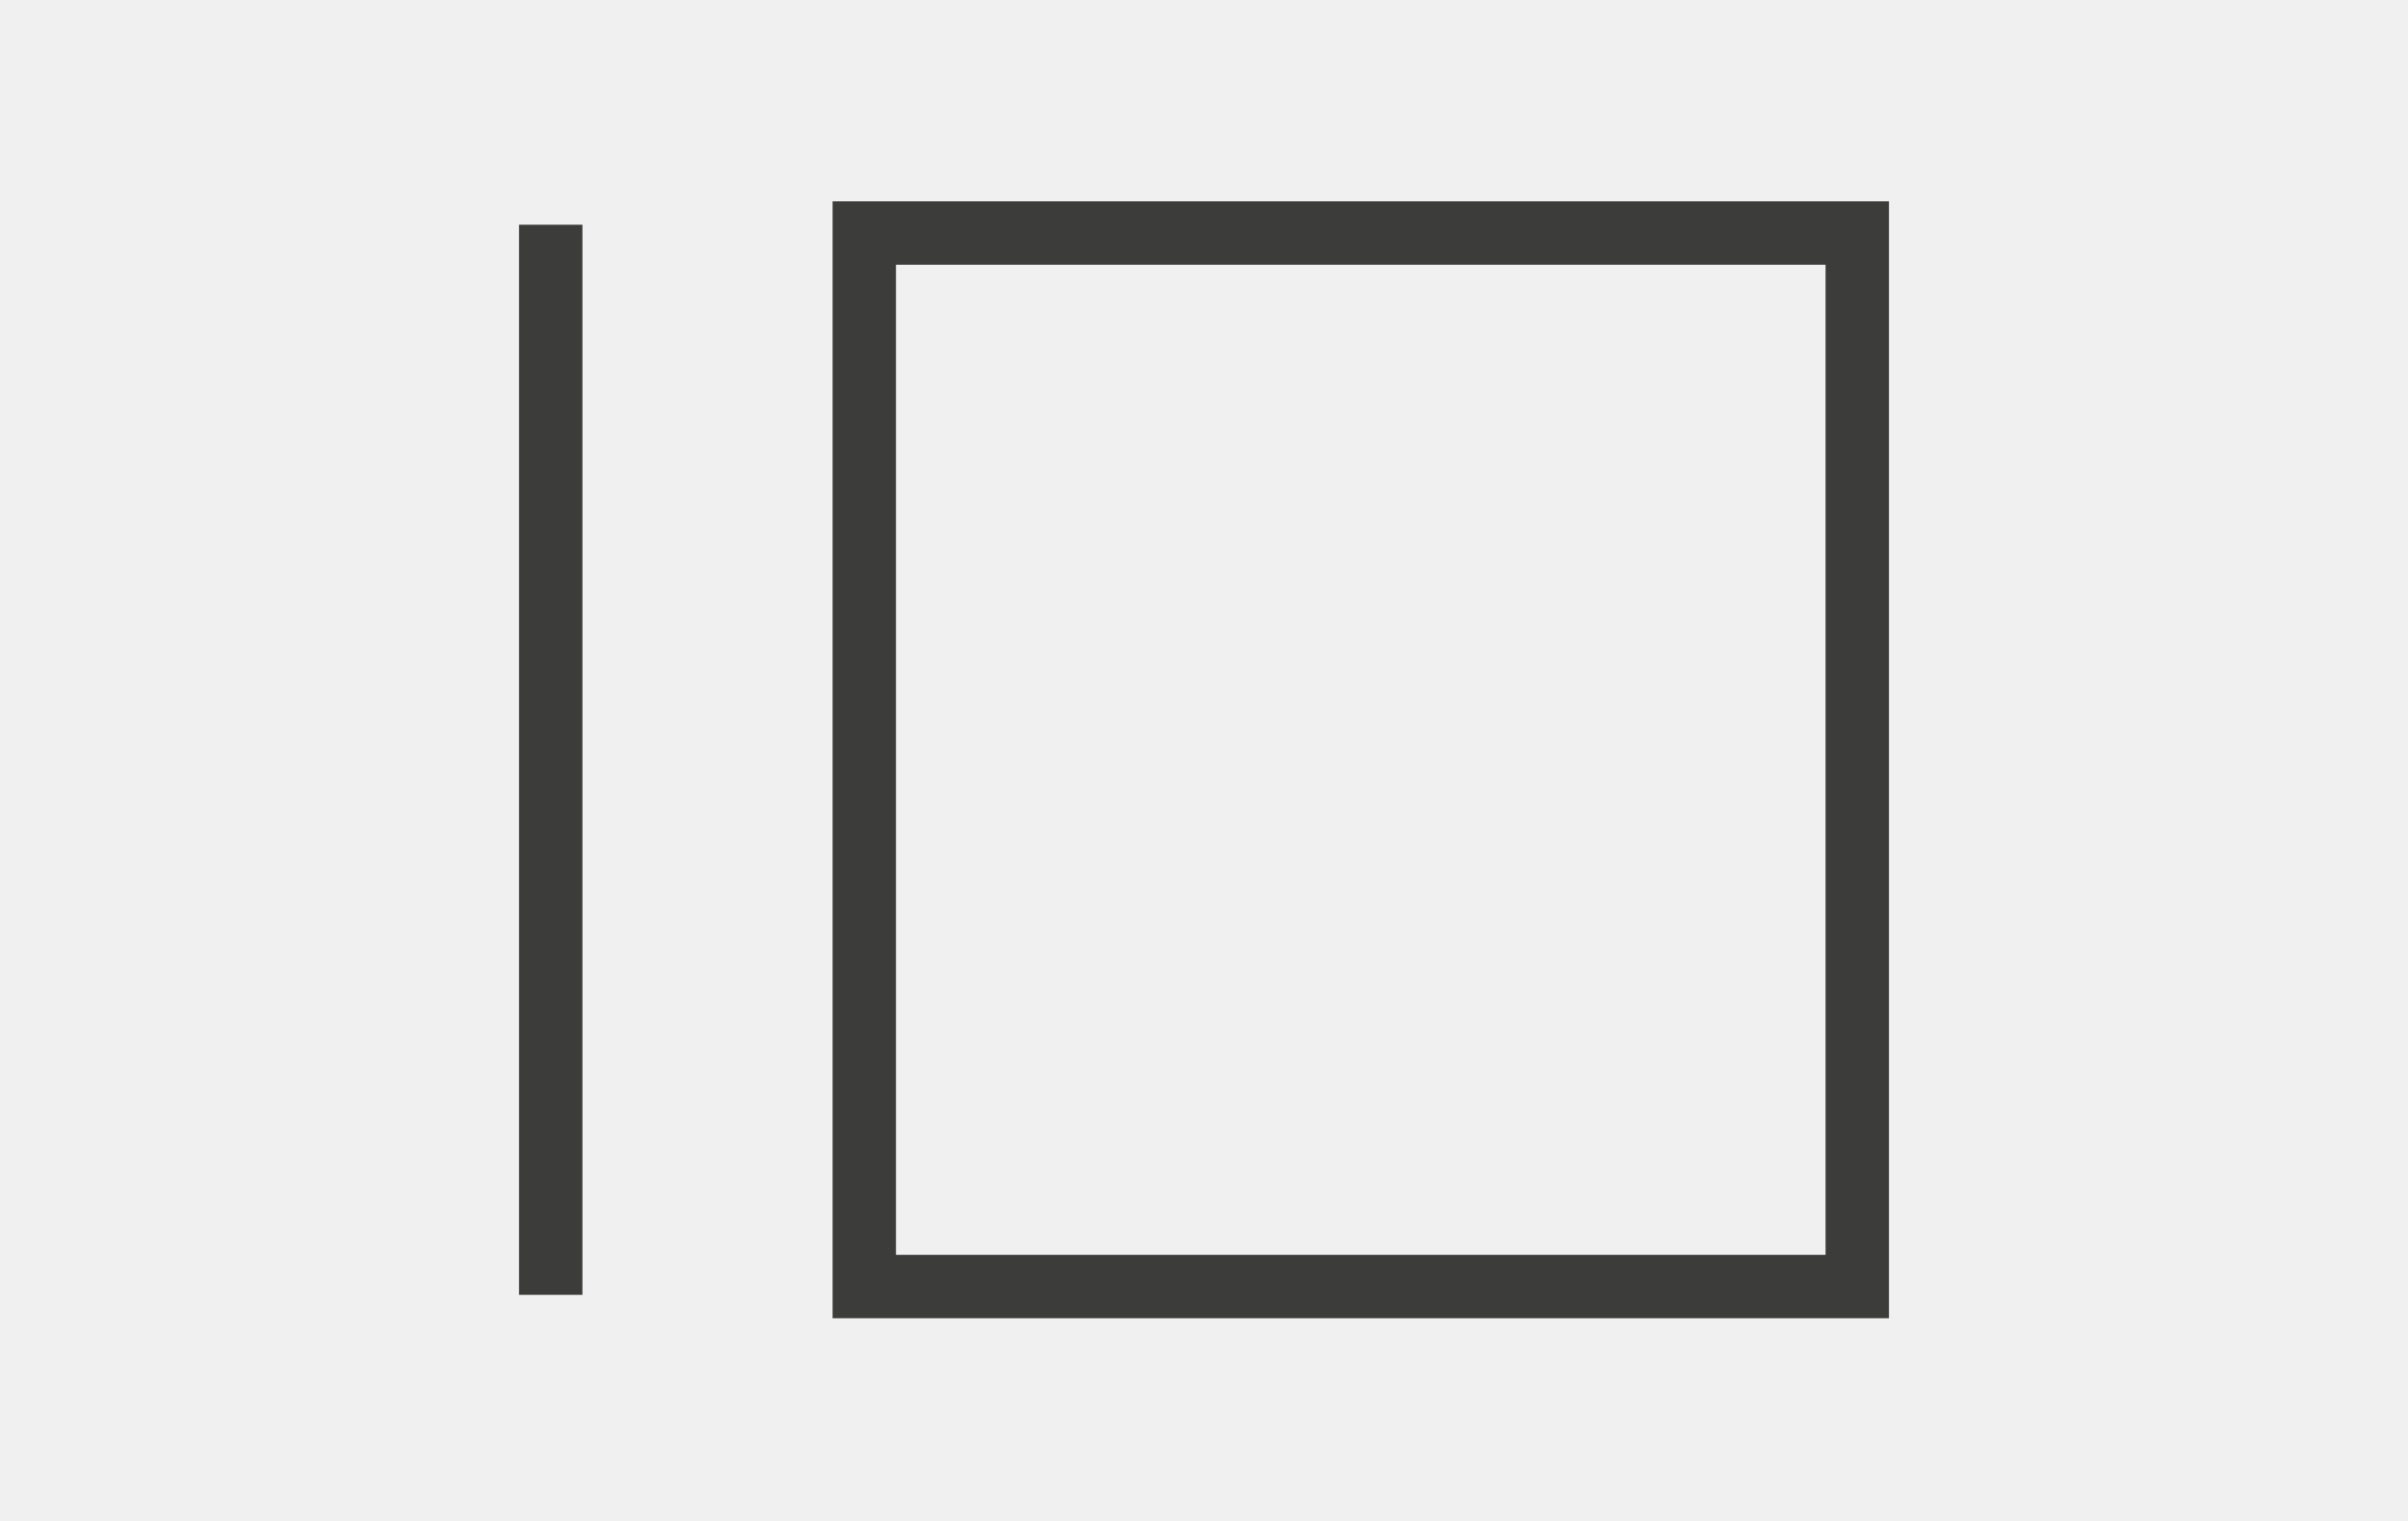
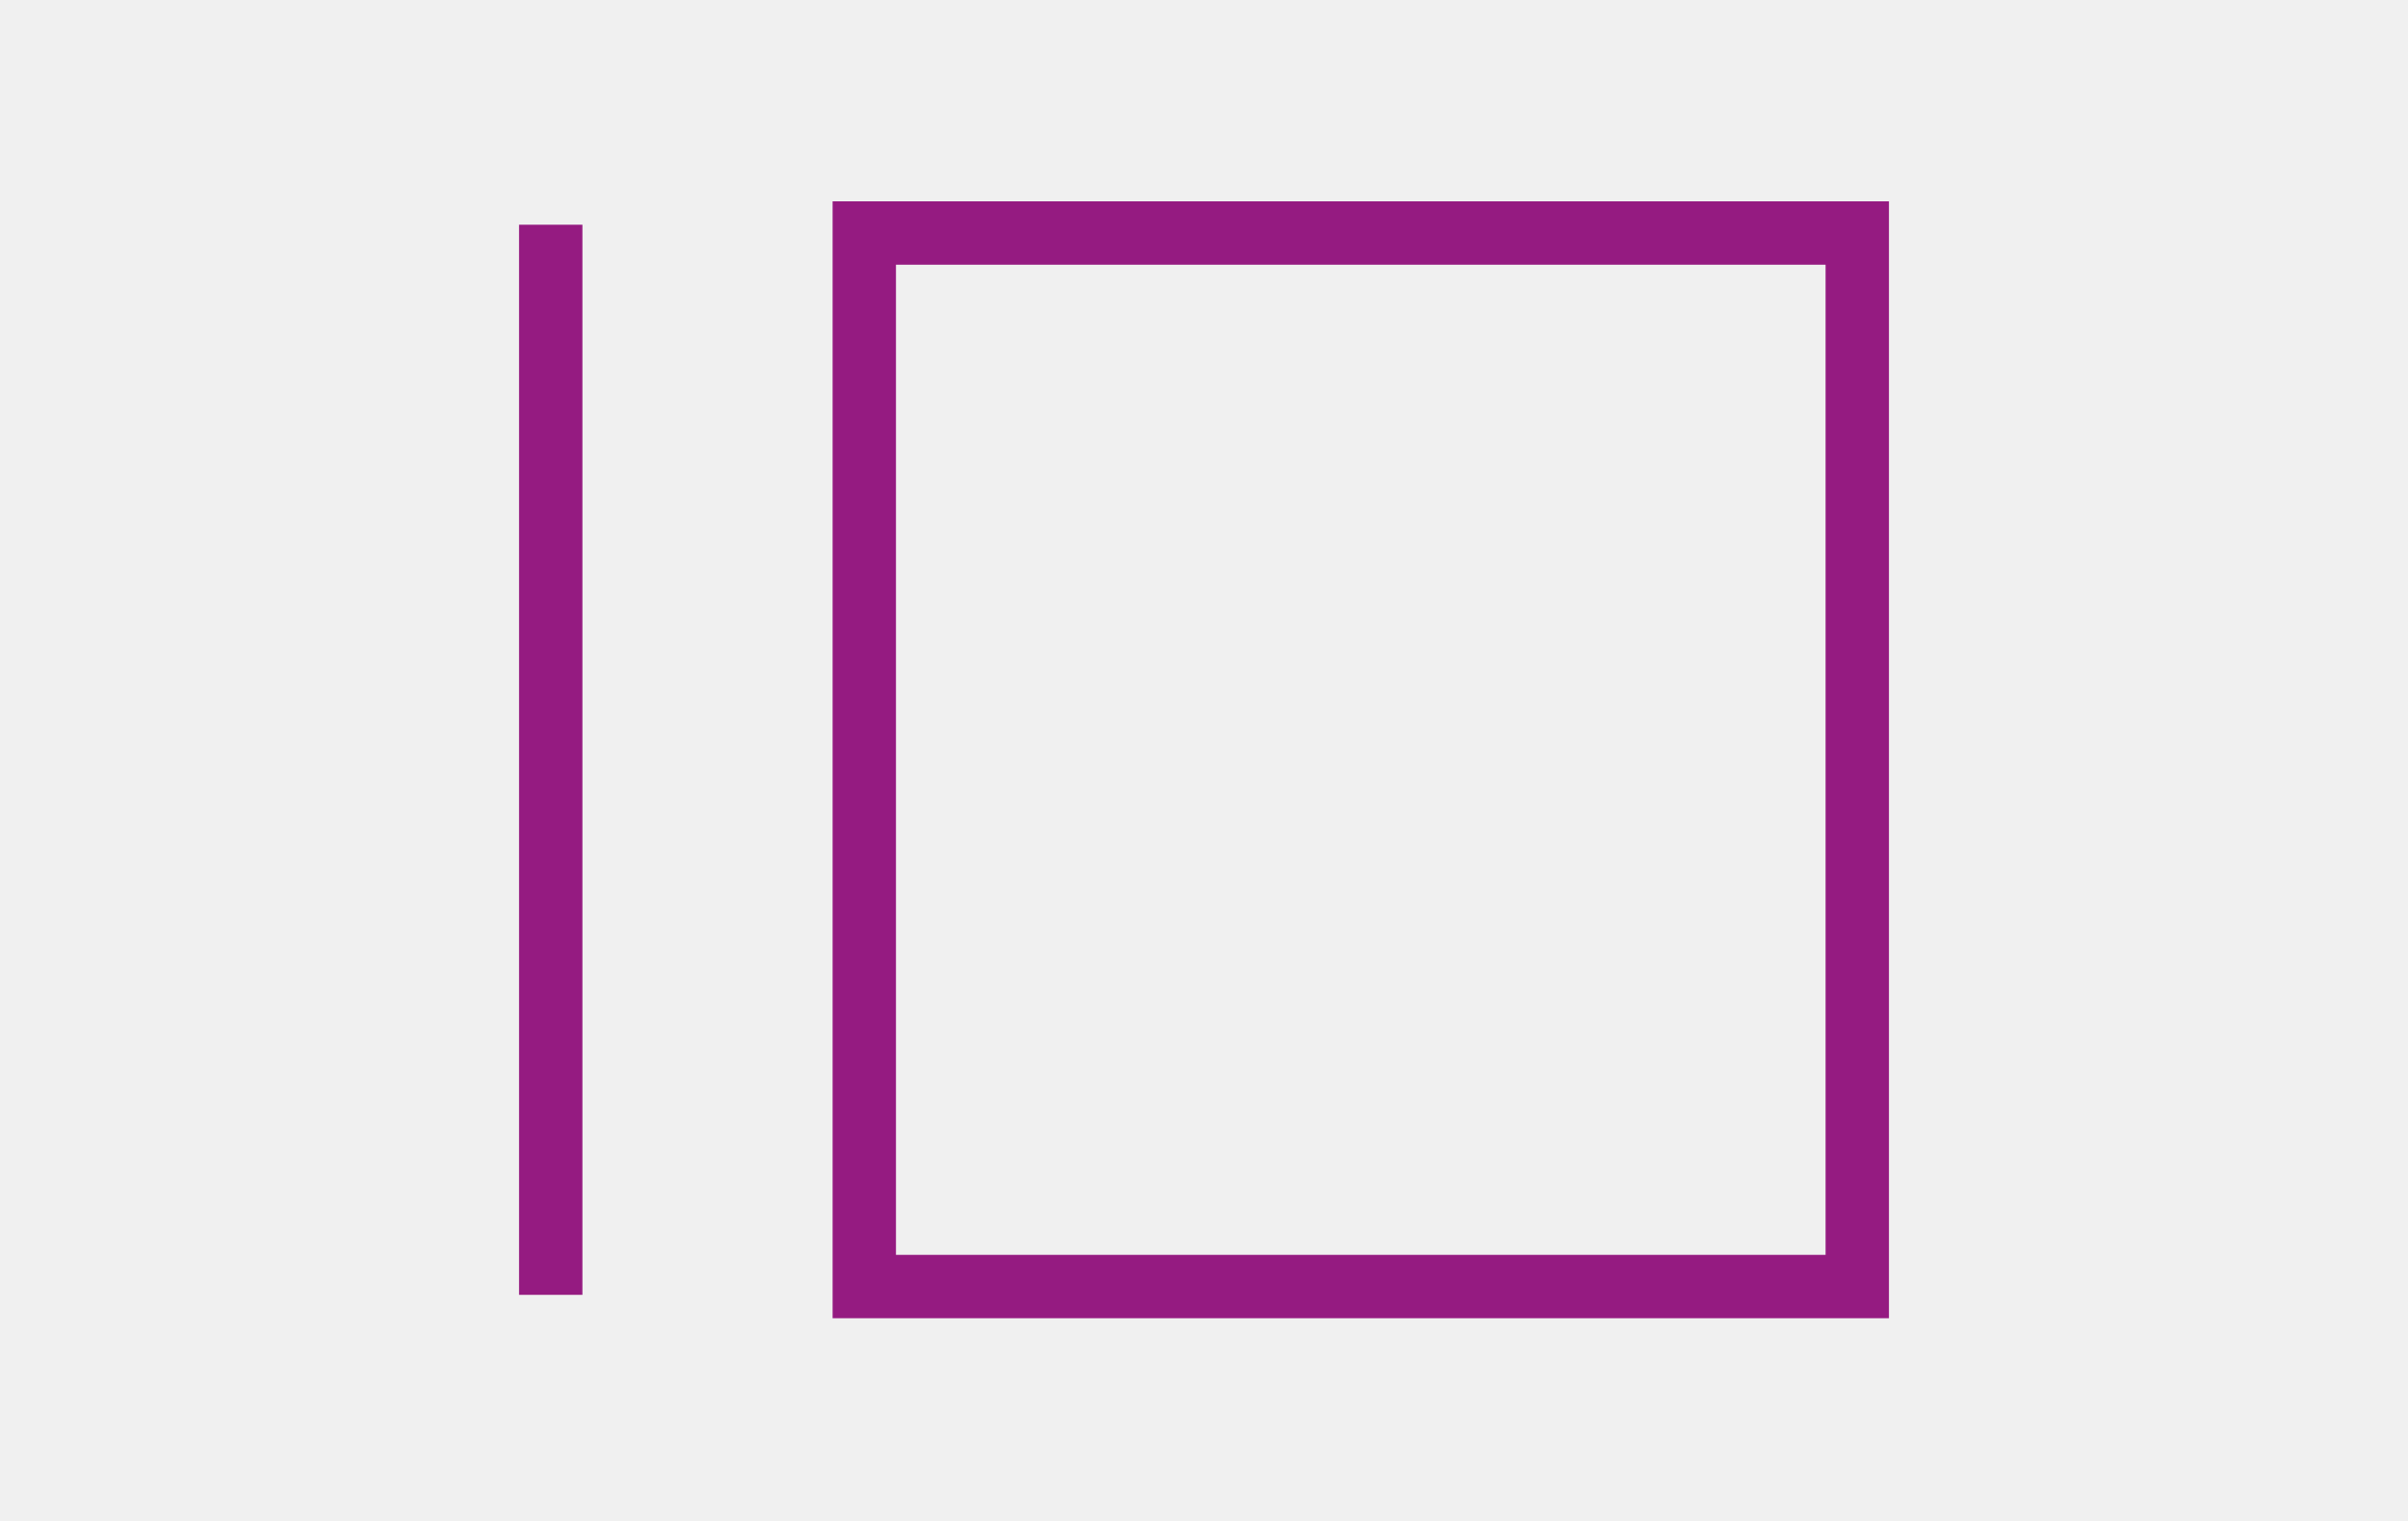
<svg xmlns="http://www.w3.org/2000/svg" width="38" height="24" viewBox="0 0 38 24" fill="none">
  <g clip-path="url(#clip0_3446_2271)">
-     <path d="M29.309 3.677H13.639V20.301H29.309V3.677Z" stroke="#3C3C3B" />
-     <path d="M8.691 3.546V20.432" stroke="#3C3C3B" />
+     <path d="M29.309 3.677H13.639V20.301H29.309V3.677Z" stroke="#951b81" />
+     <path d="M8.691 3.546V20.432" stroke="#951b81" />
  </g>
  <defs>
    <clipPath id="clip0_3446_2271">
      <rect width="22" height="18" fill="white" transform="translate(8 3)" />
    </clipPath>
  </defs>
</svg>
